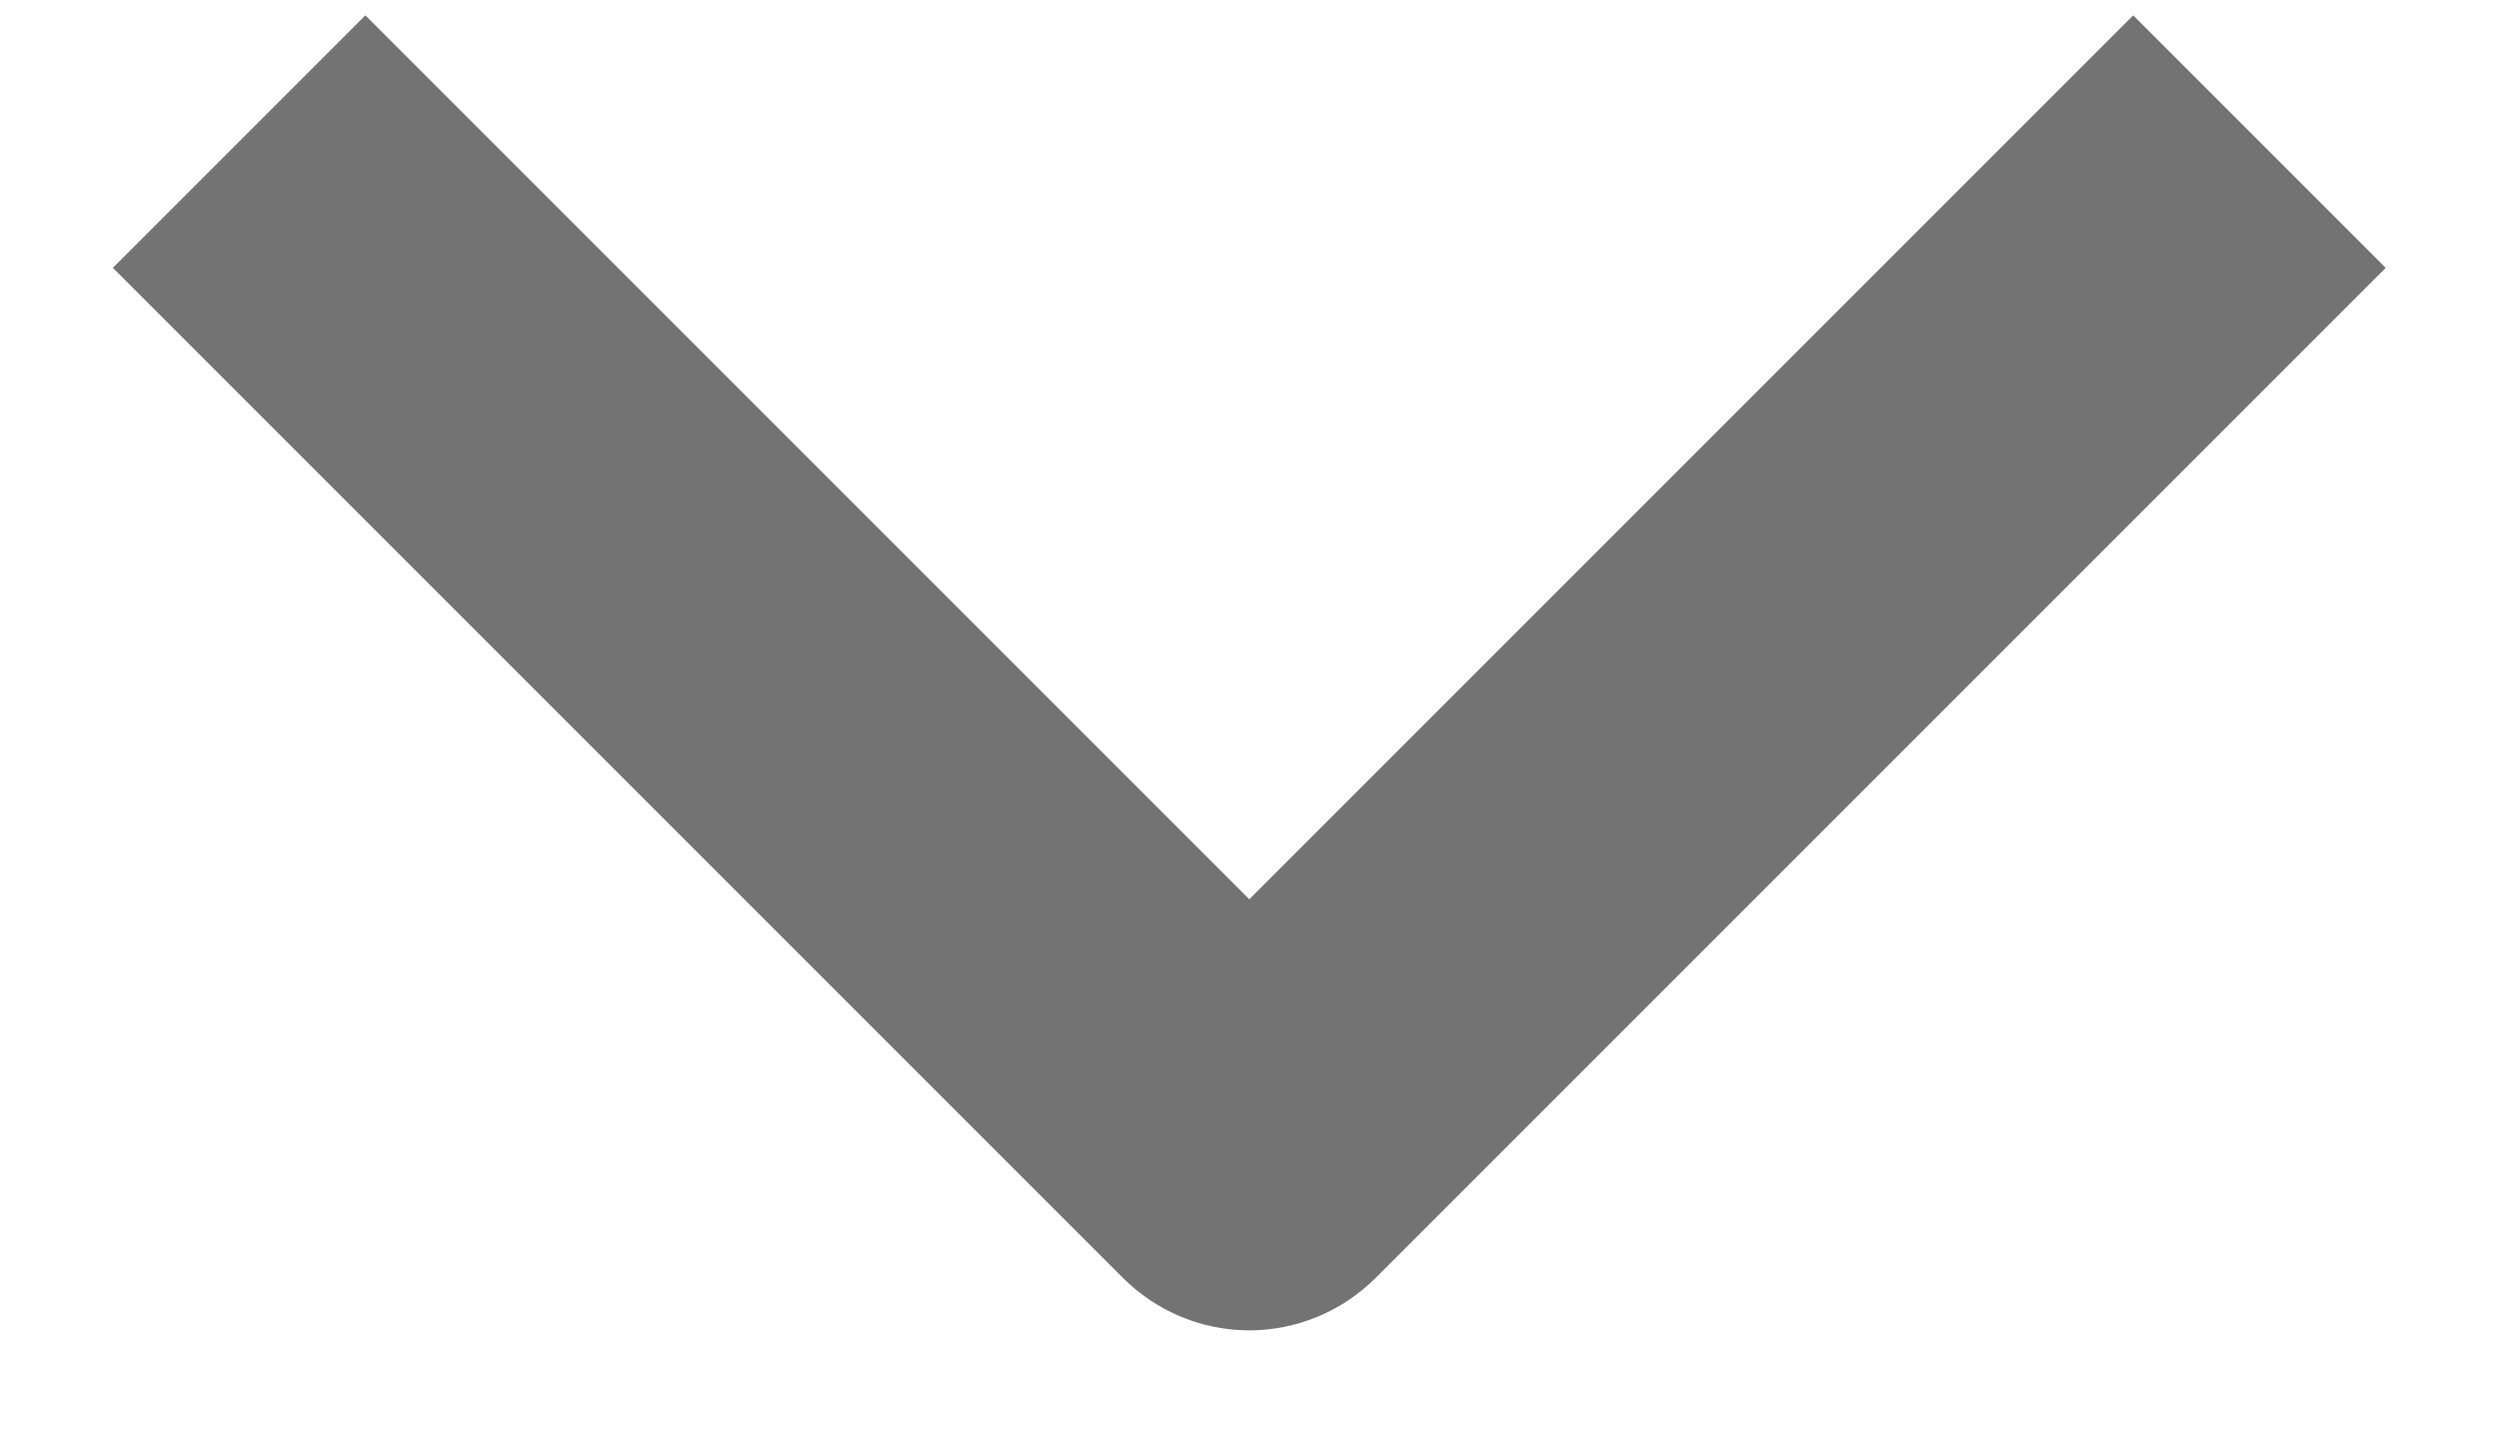
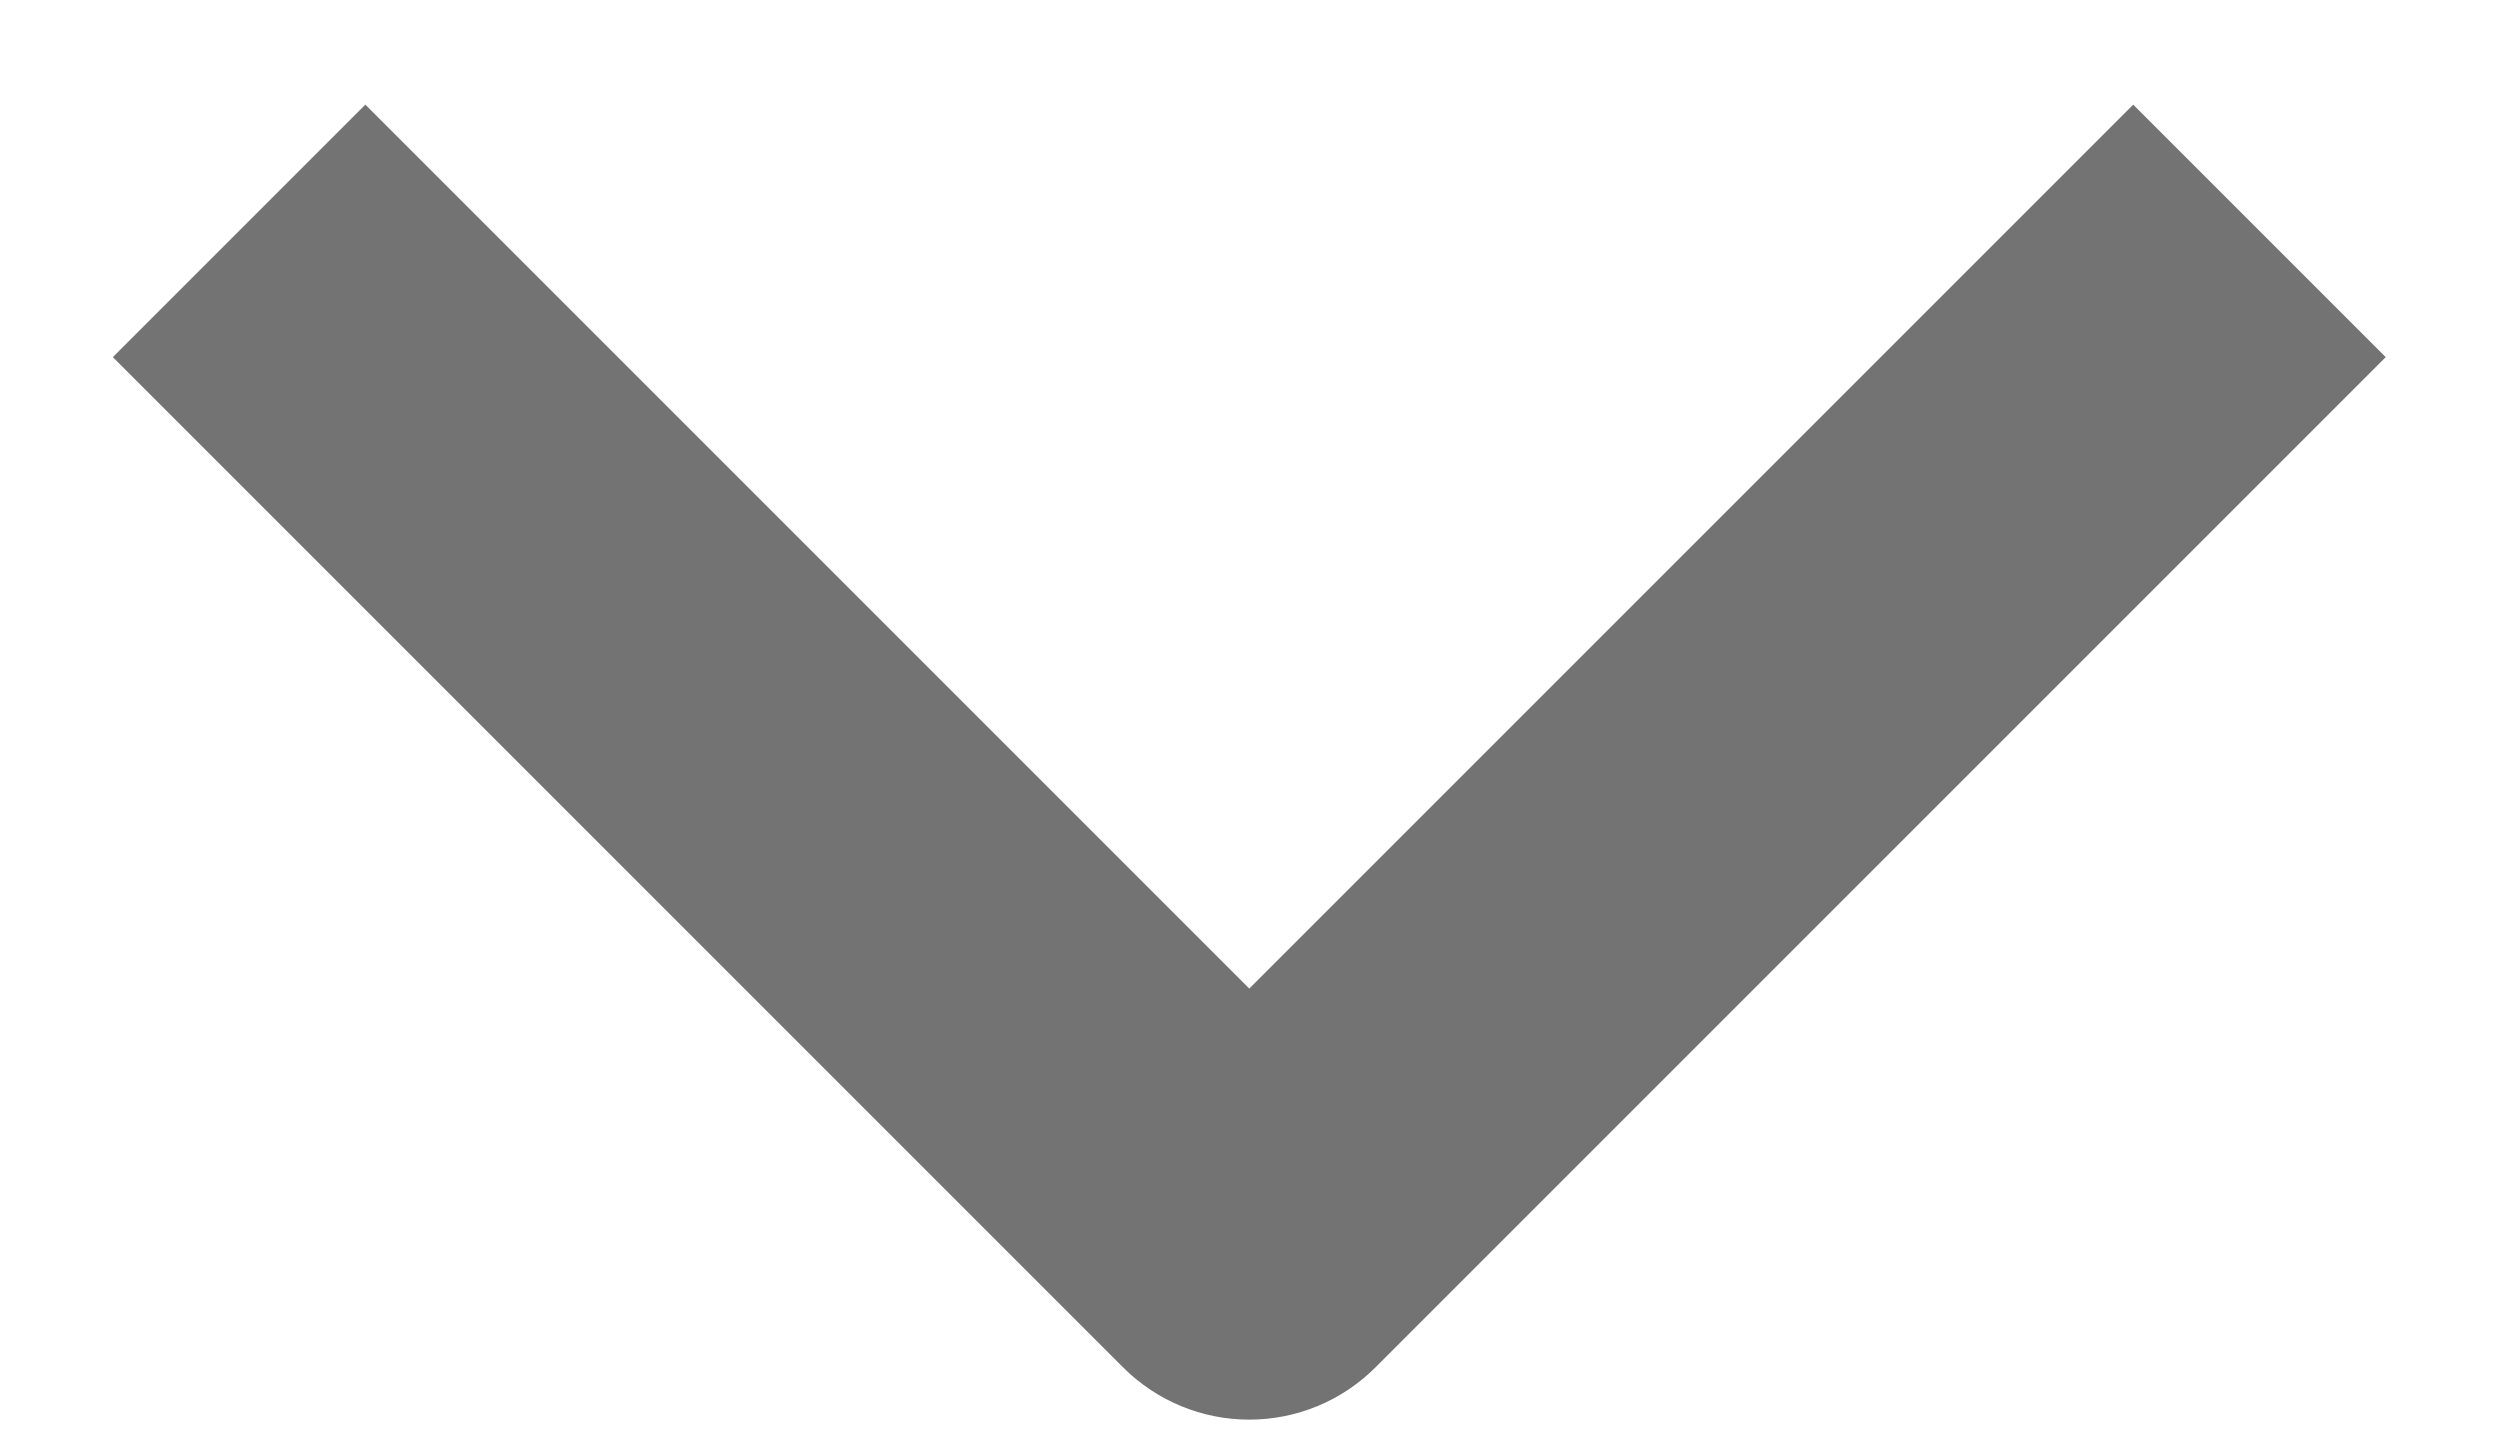
<svg xmlns="http://www.w3.org/2000/svg" width="14" height="8" viewBox="0 0 14 8" fill="none">
-   <path fill-rule="evenodd" clip-rule="evenodd" d="M6.289 7.157L0.632 1.5L2.046 0.086L6.996 5.036L11.946 0.086L13.36 1.5L7.703 7.157C7.515 7.344 7.261 7.45 6.996 7.45C6.731 7.45 6.477 7.344 6.289 7.157Z" fill="#737373" />
+   <path fill-rule="evenodd" clip-rule="evenodd" d="M6.289 7.657L0.632 2L2.046 0.586L6.996 5.536L11.946 0.586L13.36 2L7.703 7.657C7.515 7.845 7.261 7.95 6.996 7.95C6.731 7.95 6.477 7.845 6.289 7.657Z" fill="#737373" />
</svg>
